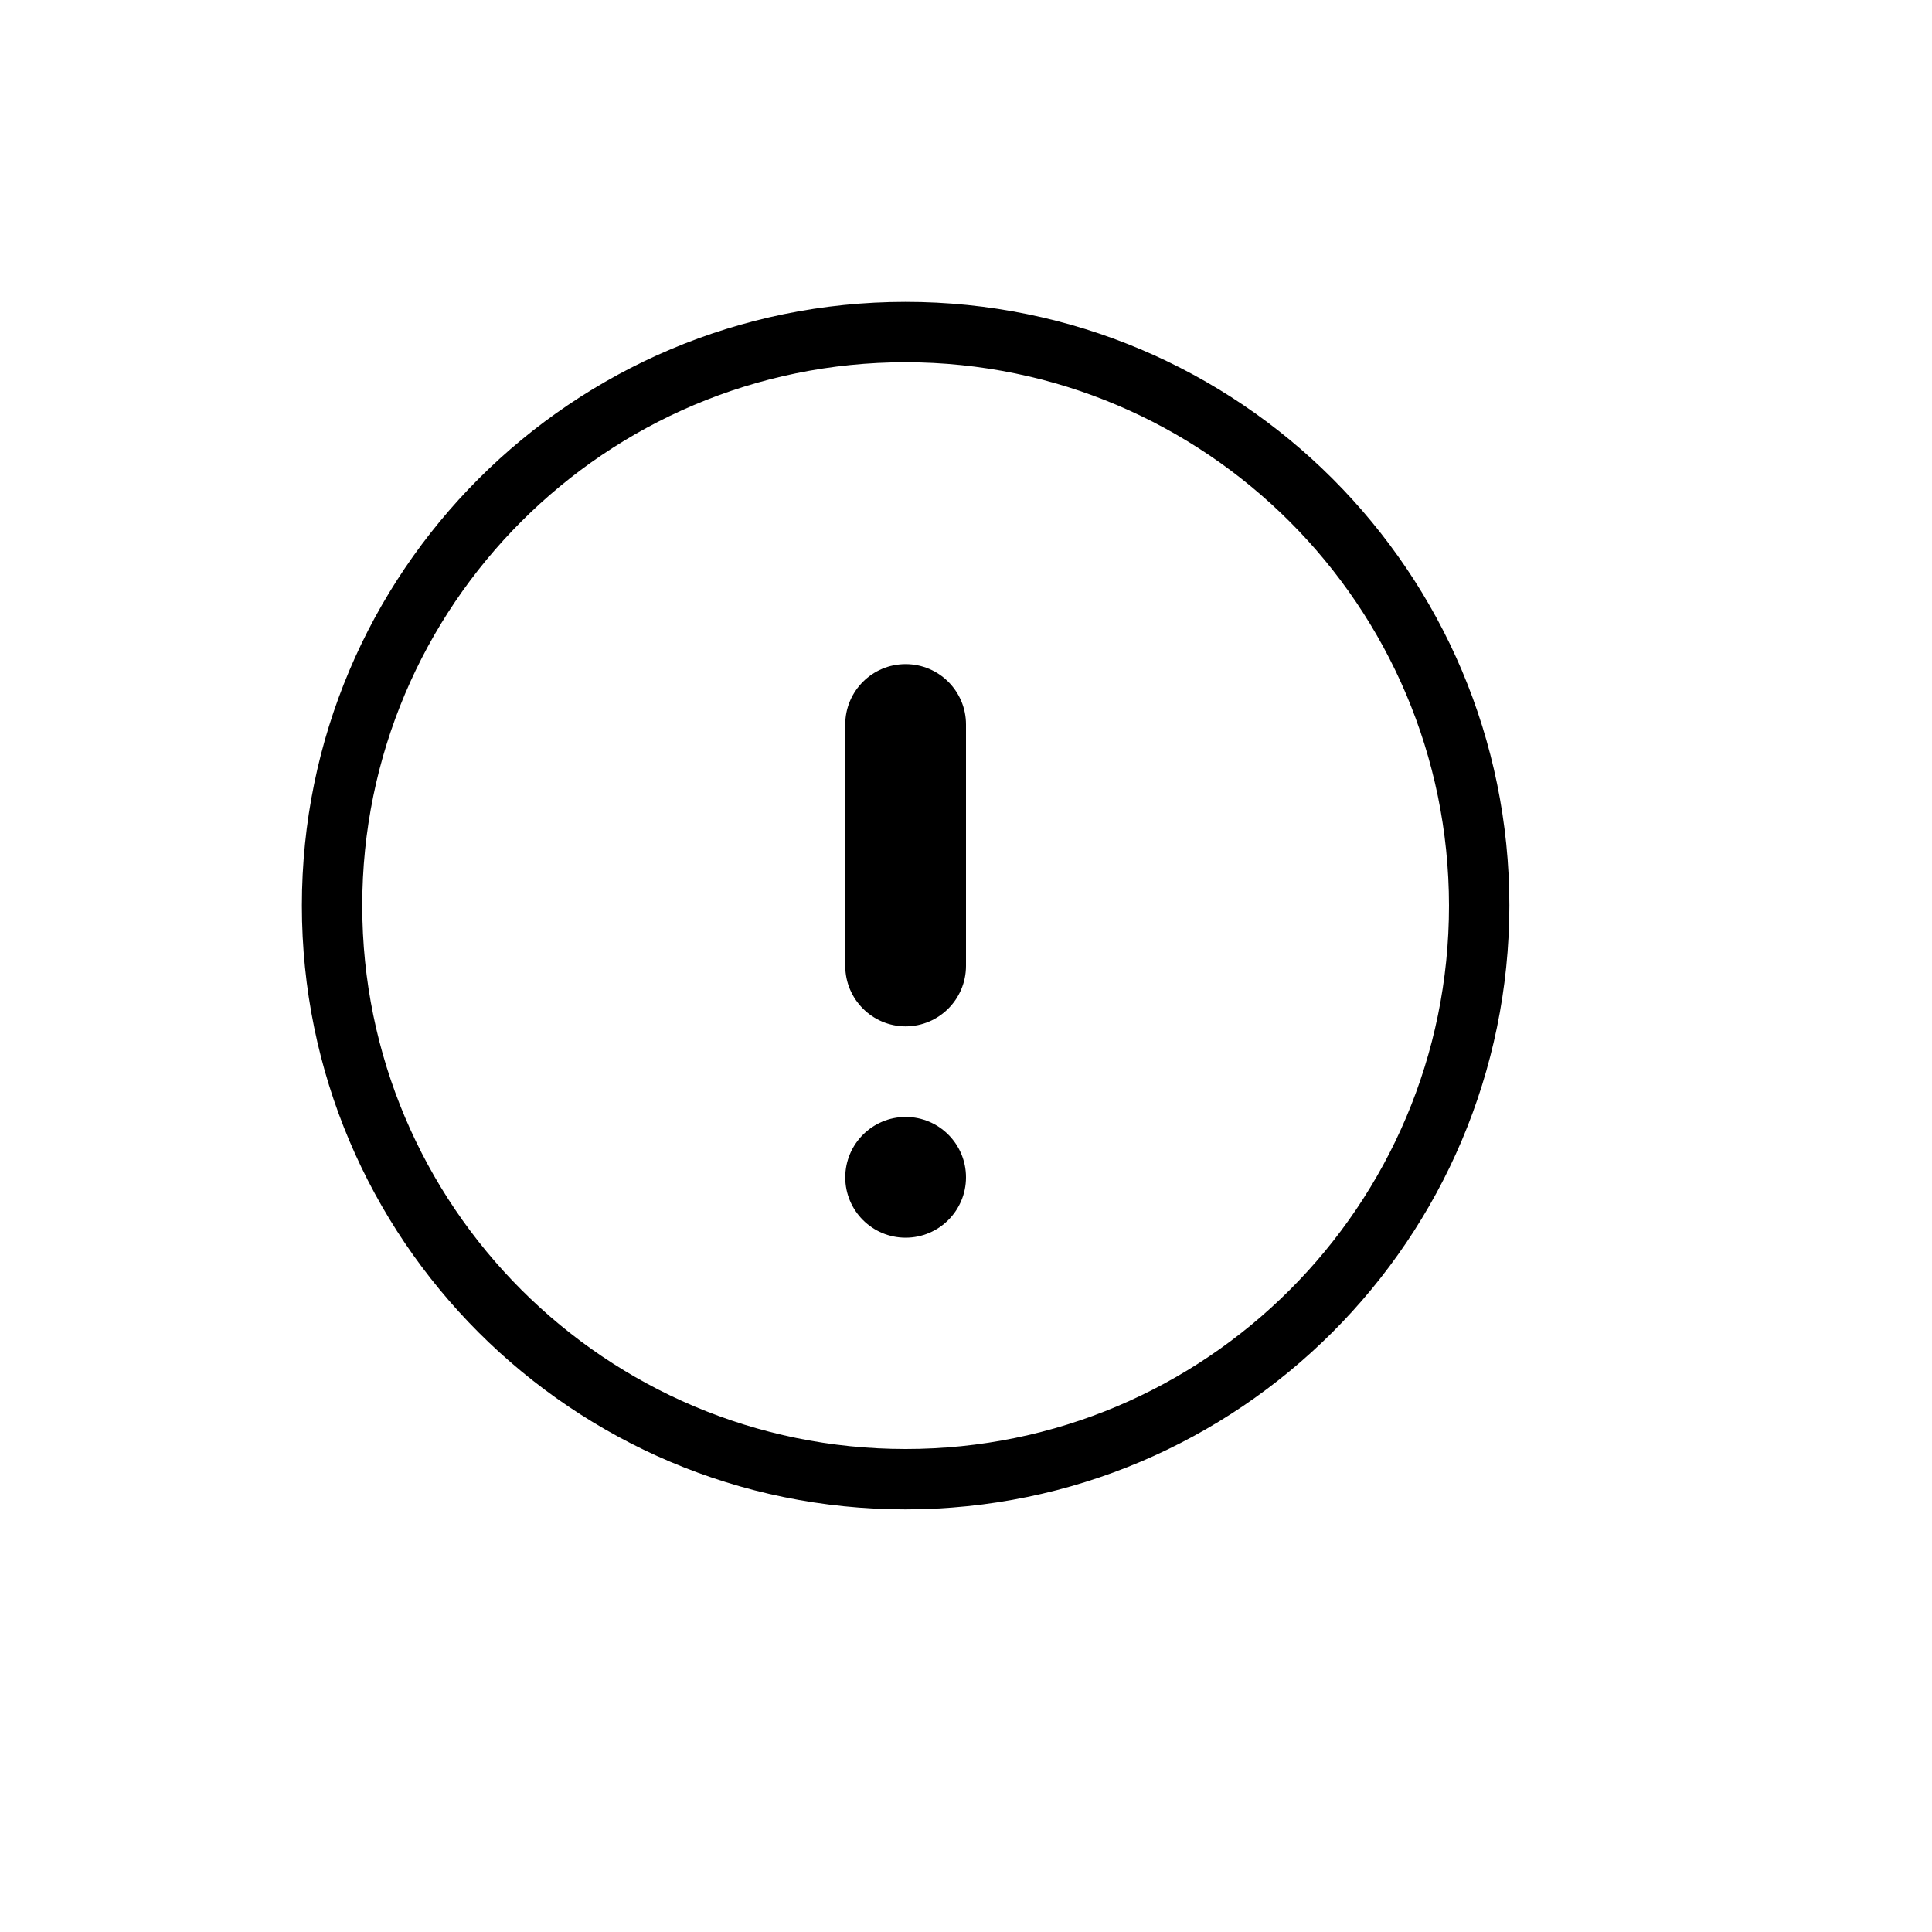
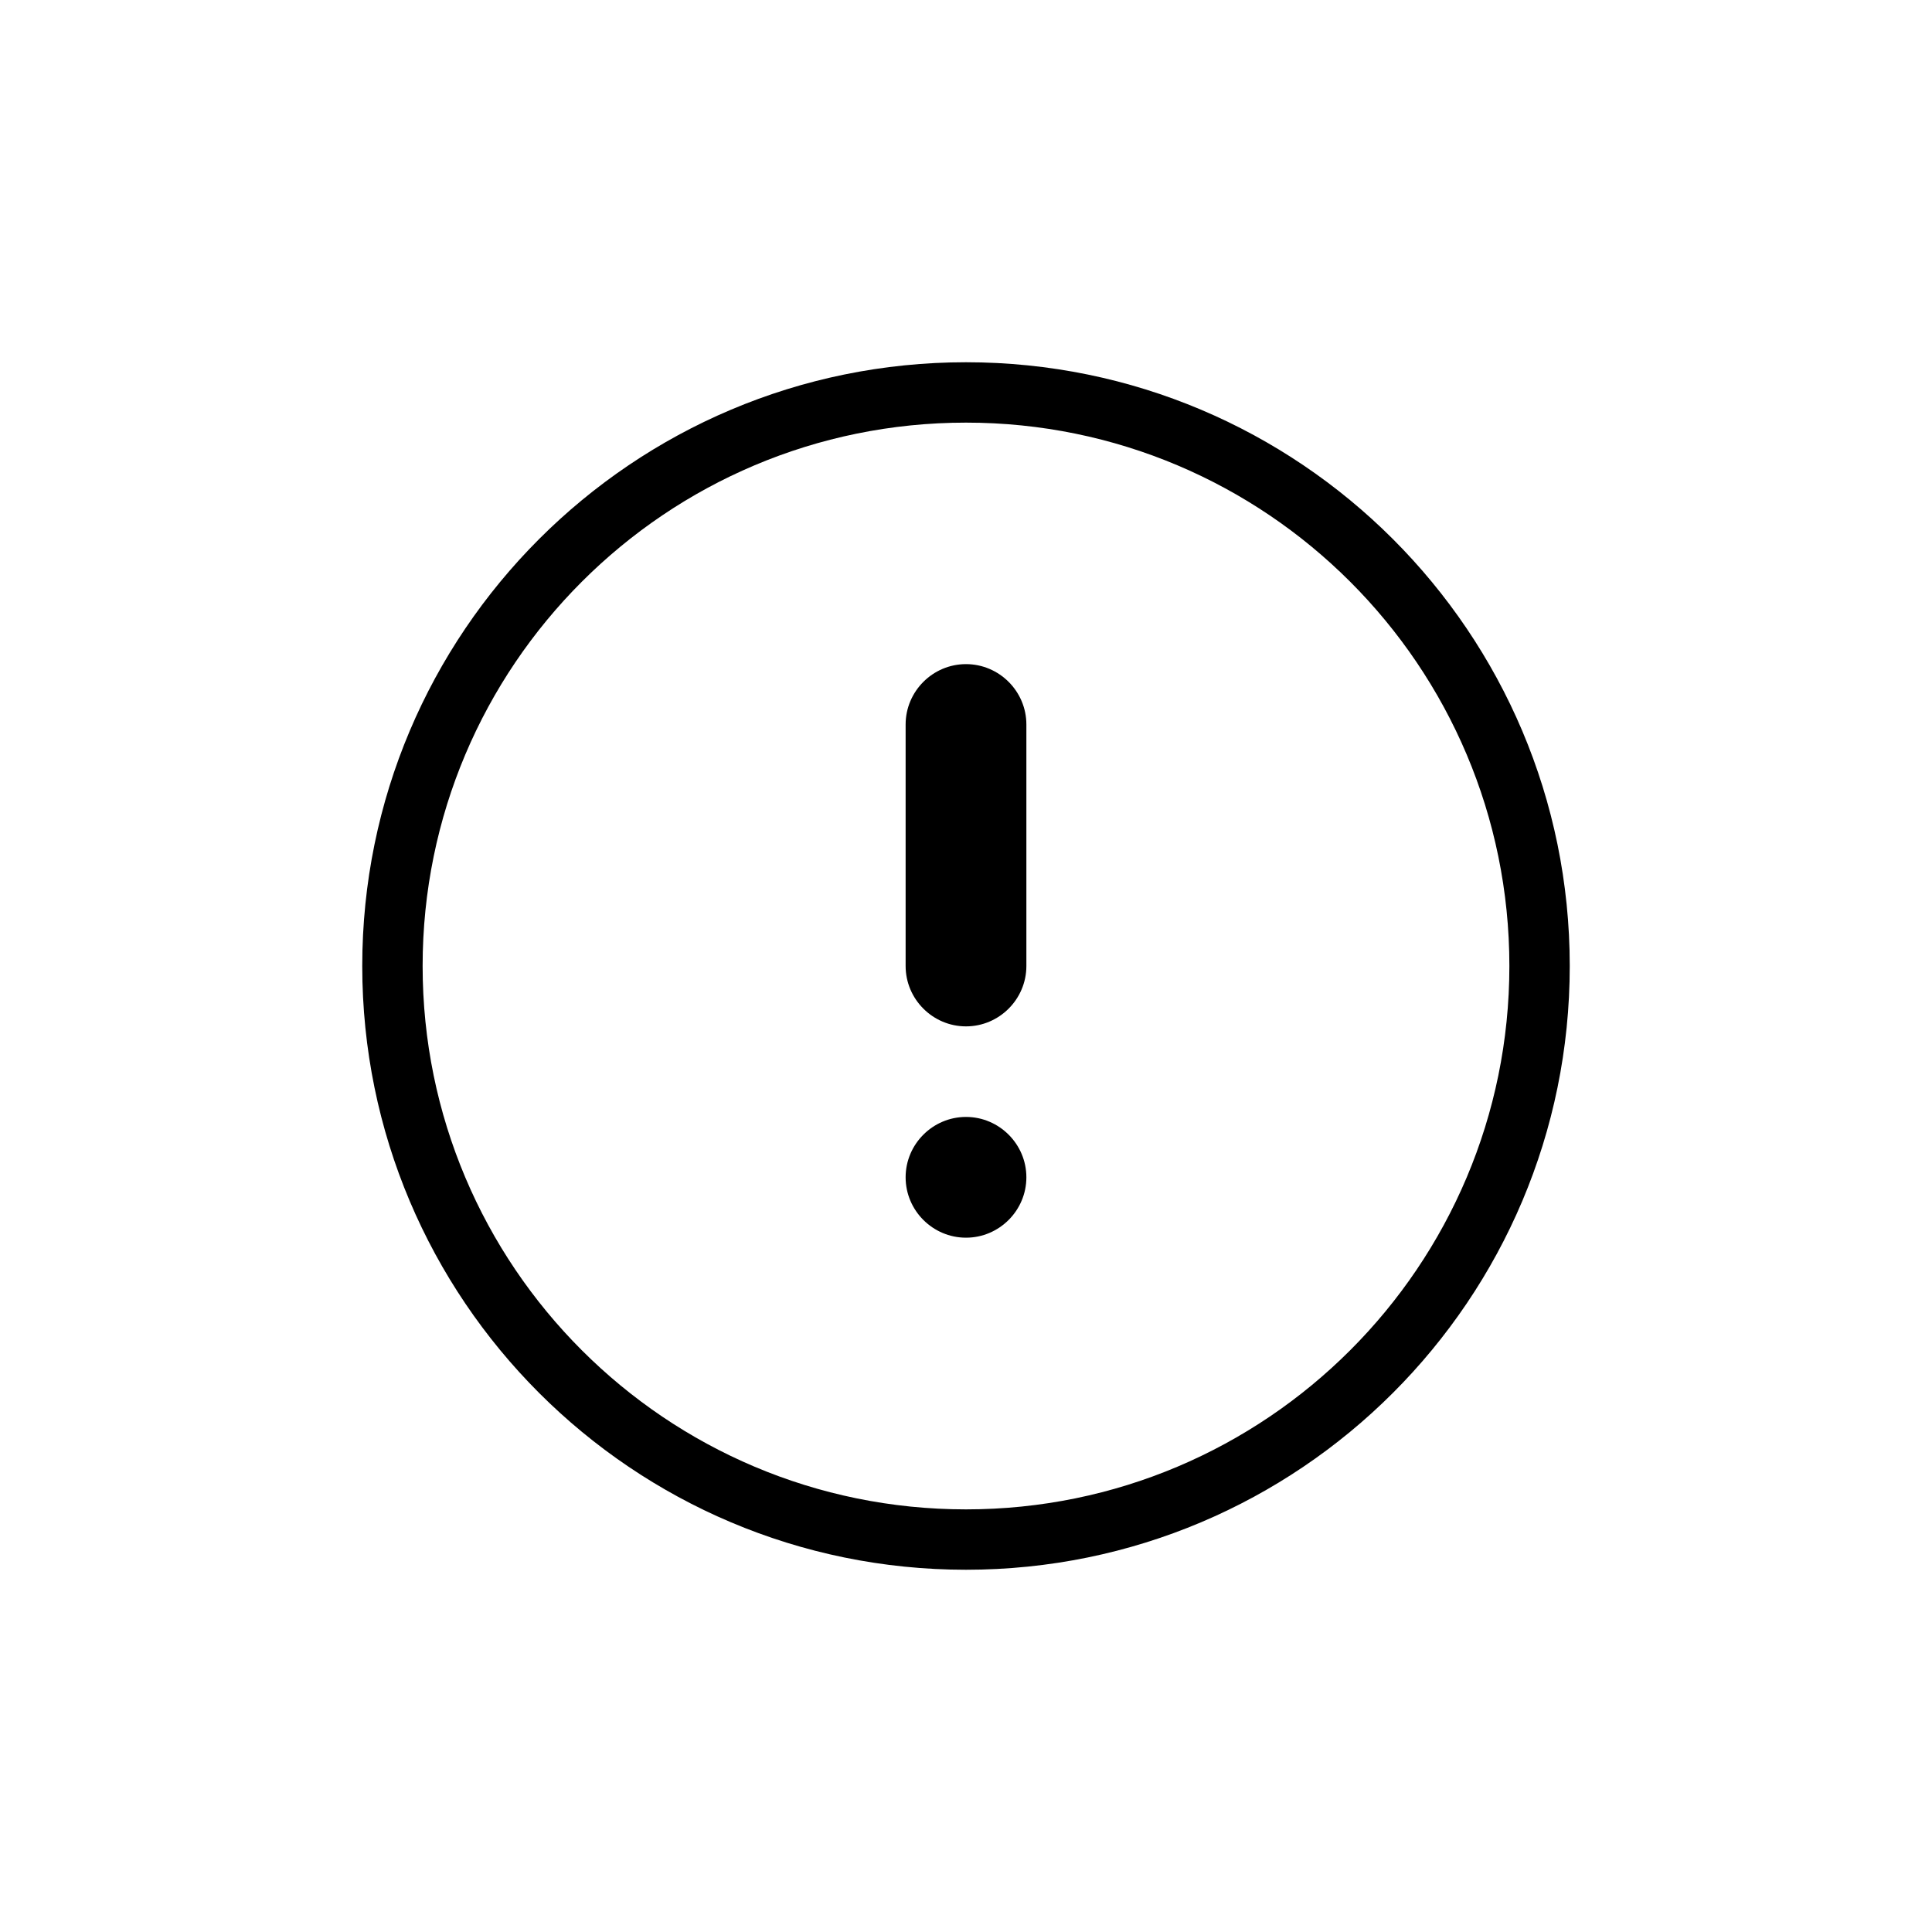
- <svg xmlns="http://www.w3.org/2000/svg" class="hidden" preserveAspectRatio="xMidYMin" viewBox="0 0 32 32" id="exclamation-mark-circle">
-   <path d="M15,25A10,10,0,1,1,25,15,10.011,10.011,0,0,1,15,25ZM15,6a9,9,0,1,0,9,9A9.01,9.01,0,0,0,15,6Z" />
-   <path d="M15,18.5a1,1,0,1,1-1,1A1.003,1.003,0,0,1,15,18.5ZM15,17a1.003,1.003,0,0,1-1-1V12a1,1,0,0,1,2,0v4A1.003,1.003,0,0,1,15,17Z" />
+ <svg xmlns="http://www.w3.org/2000/svg" id="exclamation-mark-circle" width="32" height="32">
+   <path fill-rule="evenodd" d="M16 25a9 9 0 1 0 0-18 9 9 0 0 0 0 18Zm0 1c5.523 0 10-4.477 10-10S21.523 6 16 6 6 10.477 6 16s4.477 10 10 10Z" clip-rule="evenodd" />
+   <path d="M16 18.5c.55 0 1 .45 1 1s-.45 1-1 1-1-.45-1-1 .45-1 1-1Zm0-1.5c-.55 0-1-.45-1-1v-4c0-.55.45-1 1-1s1 .45 1 1v4c0 .55-.45 1-1 1Z" />
</svg>
